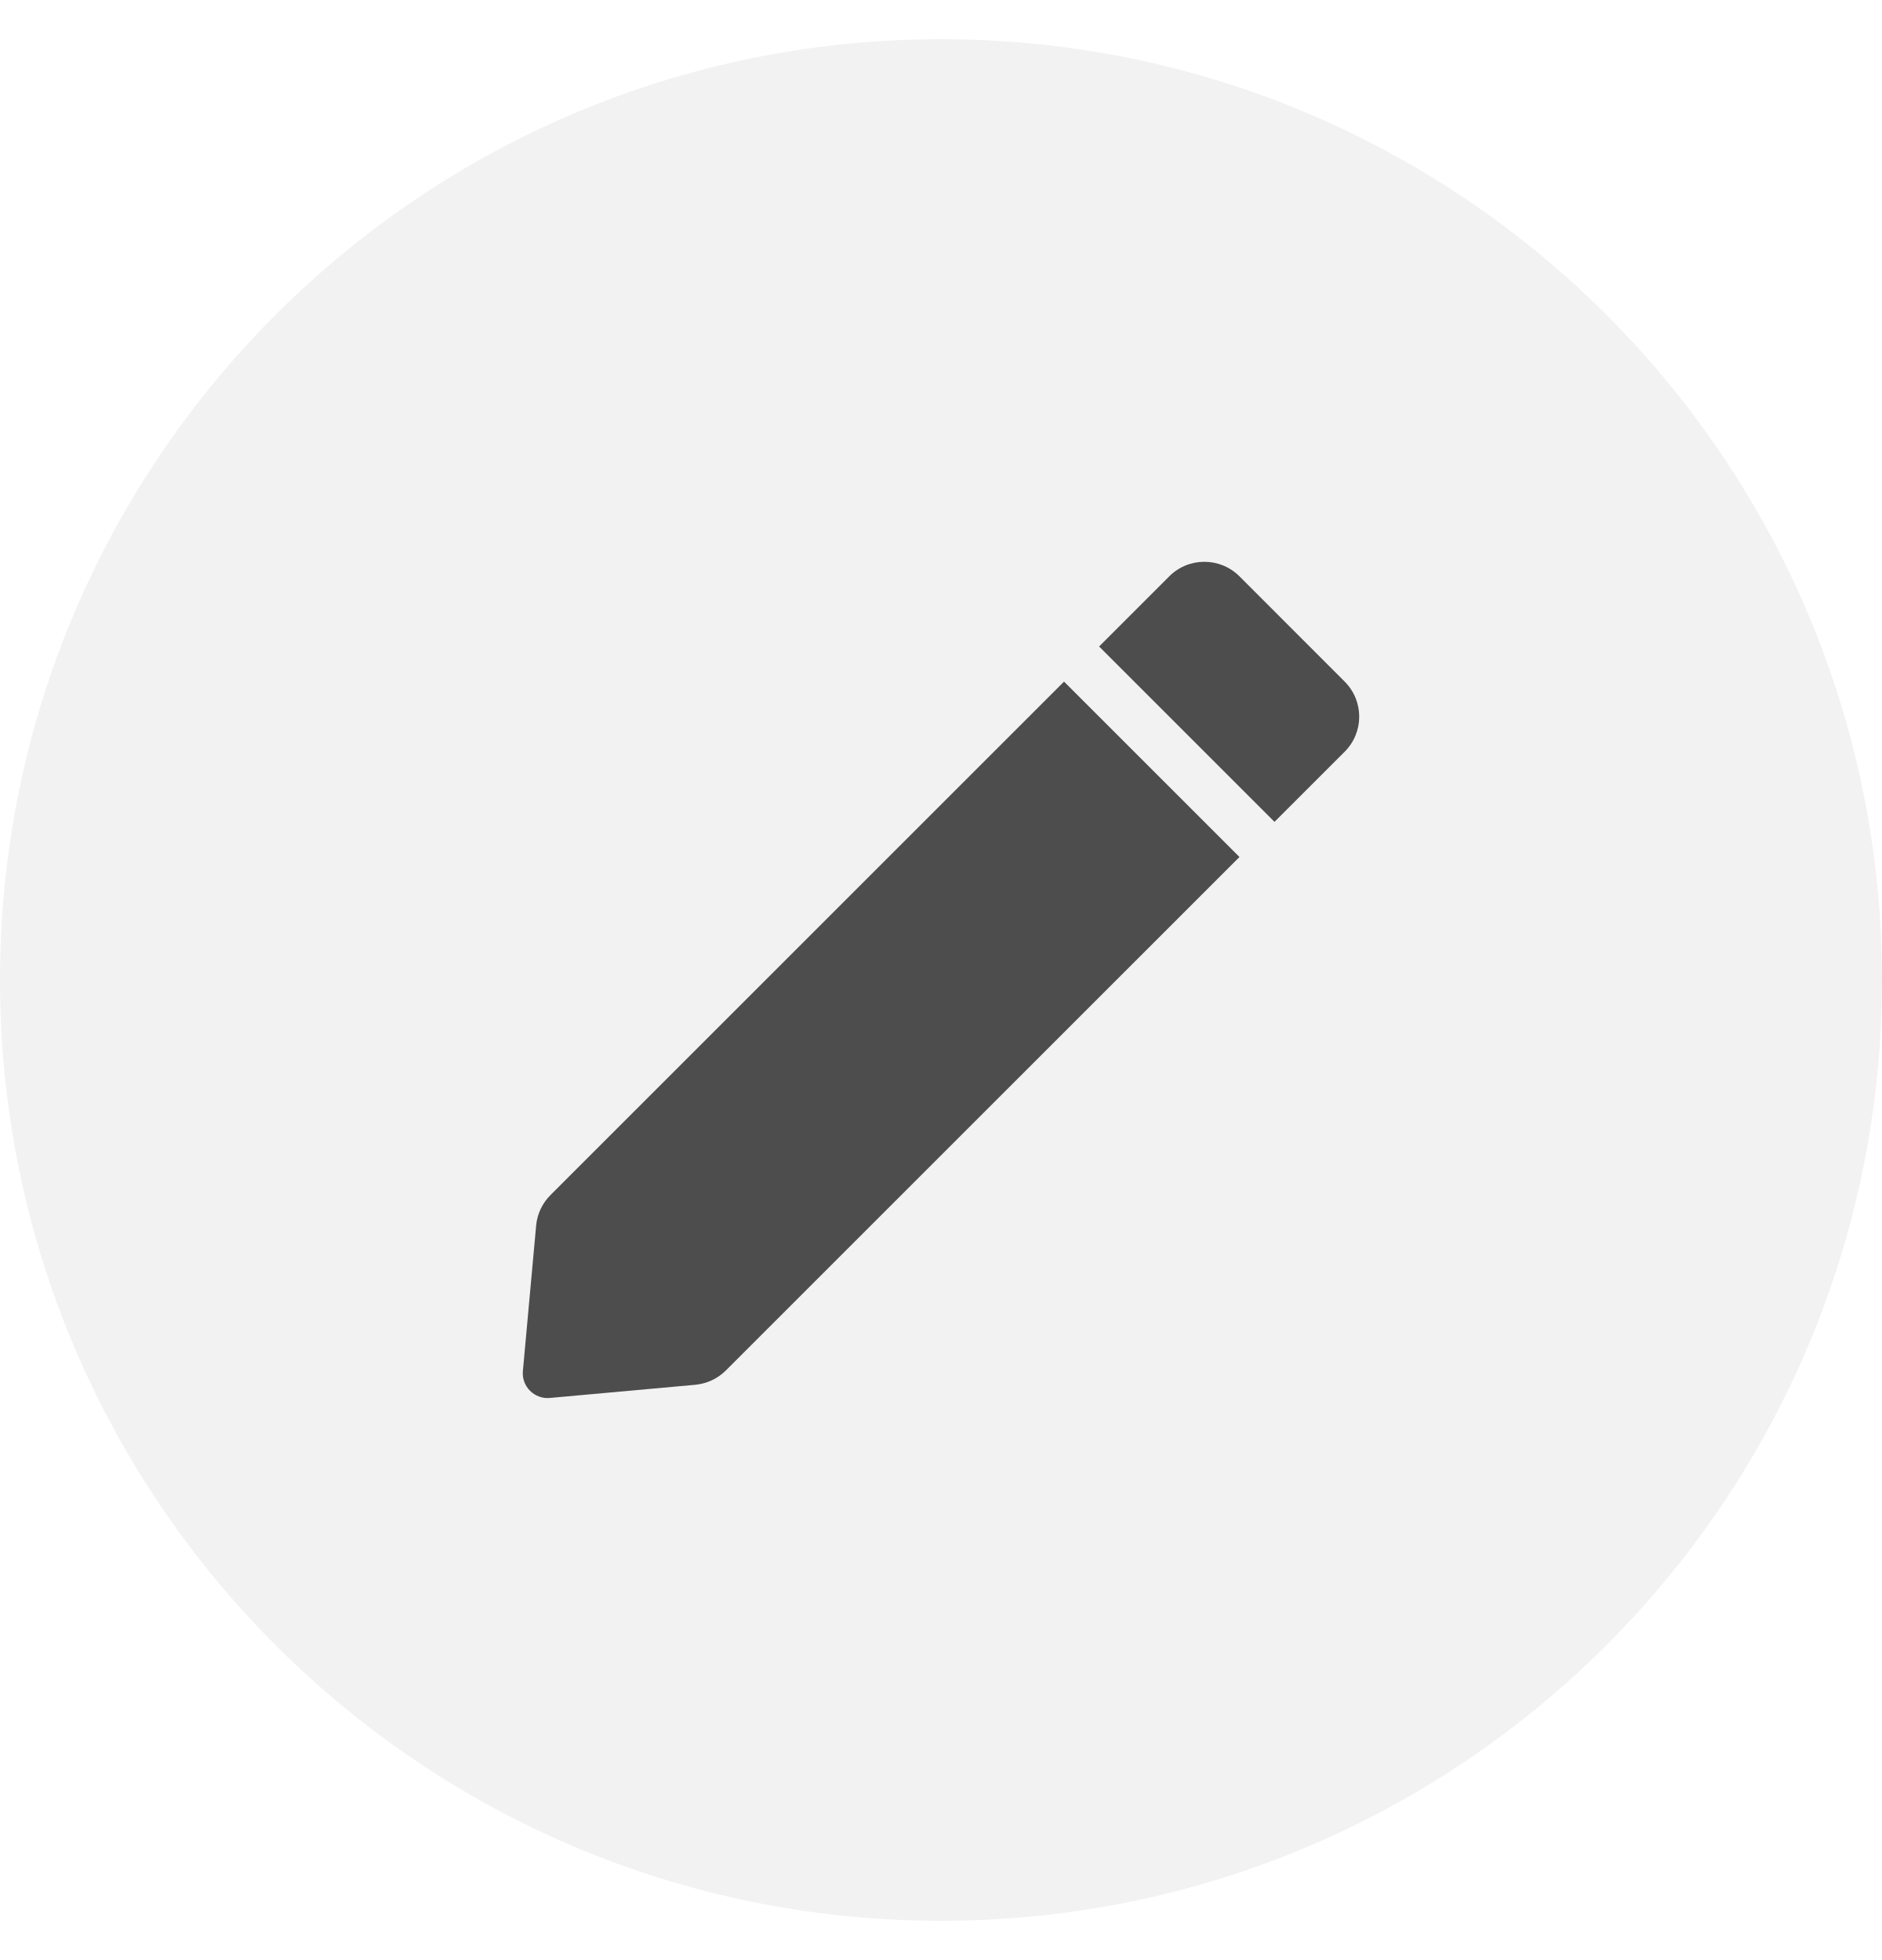
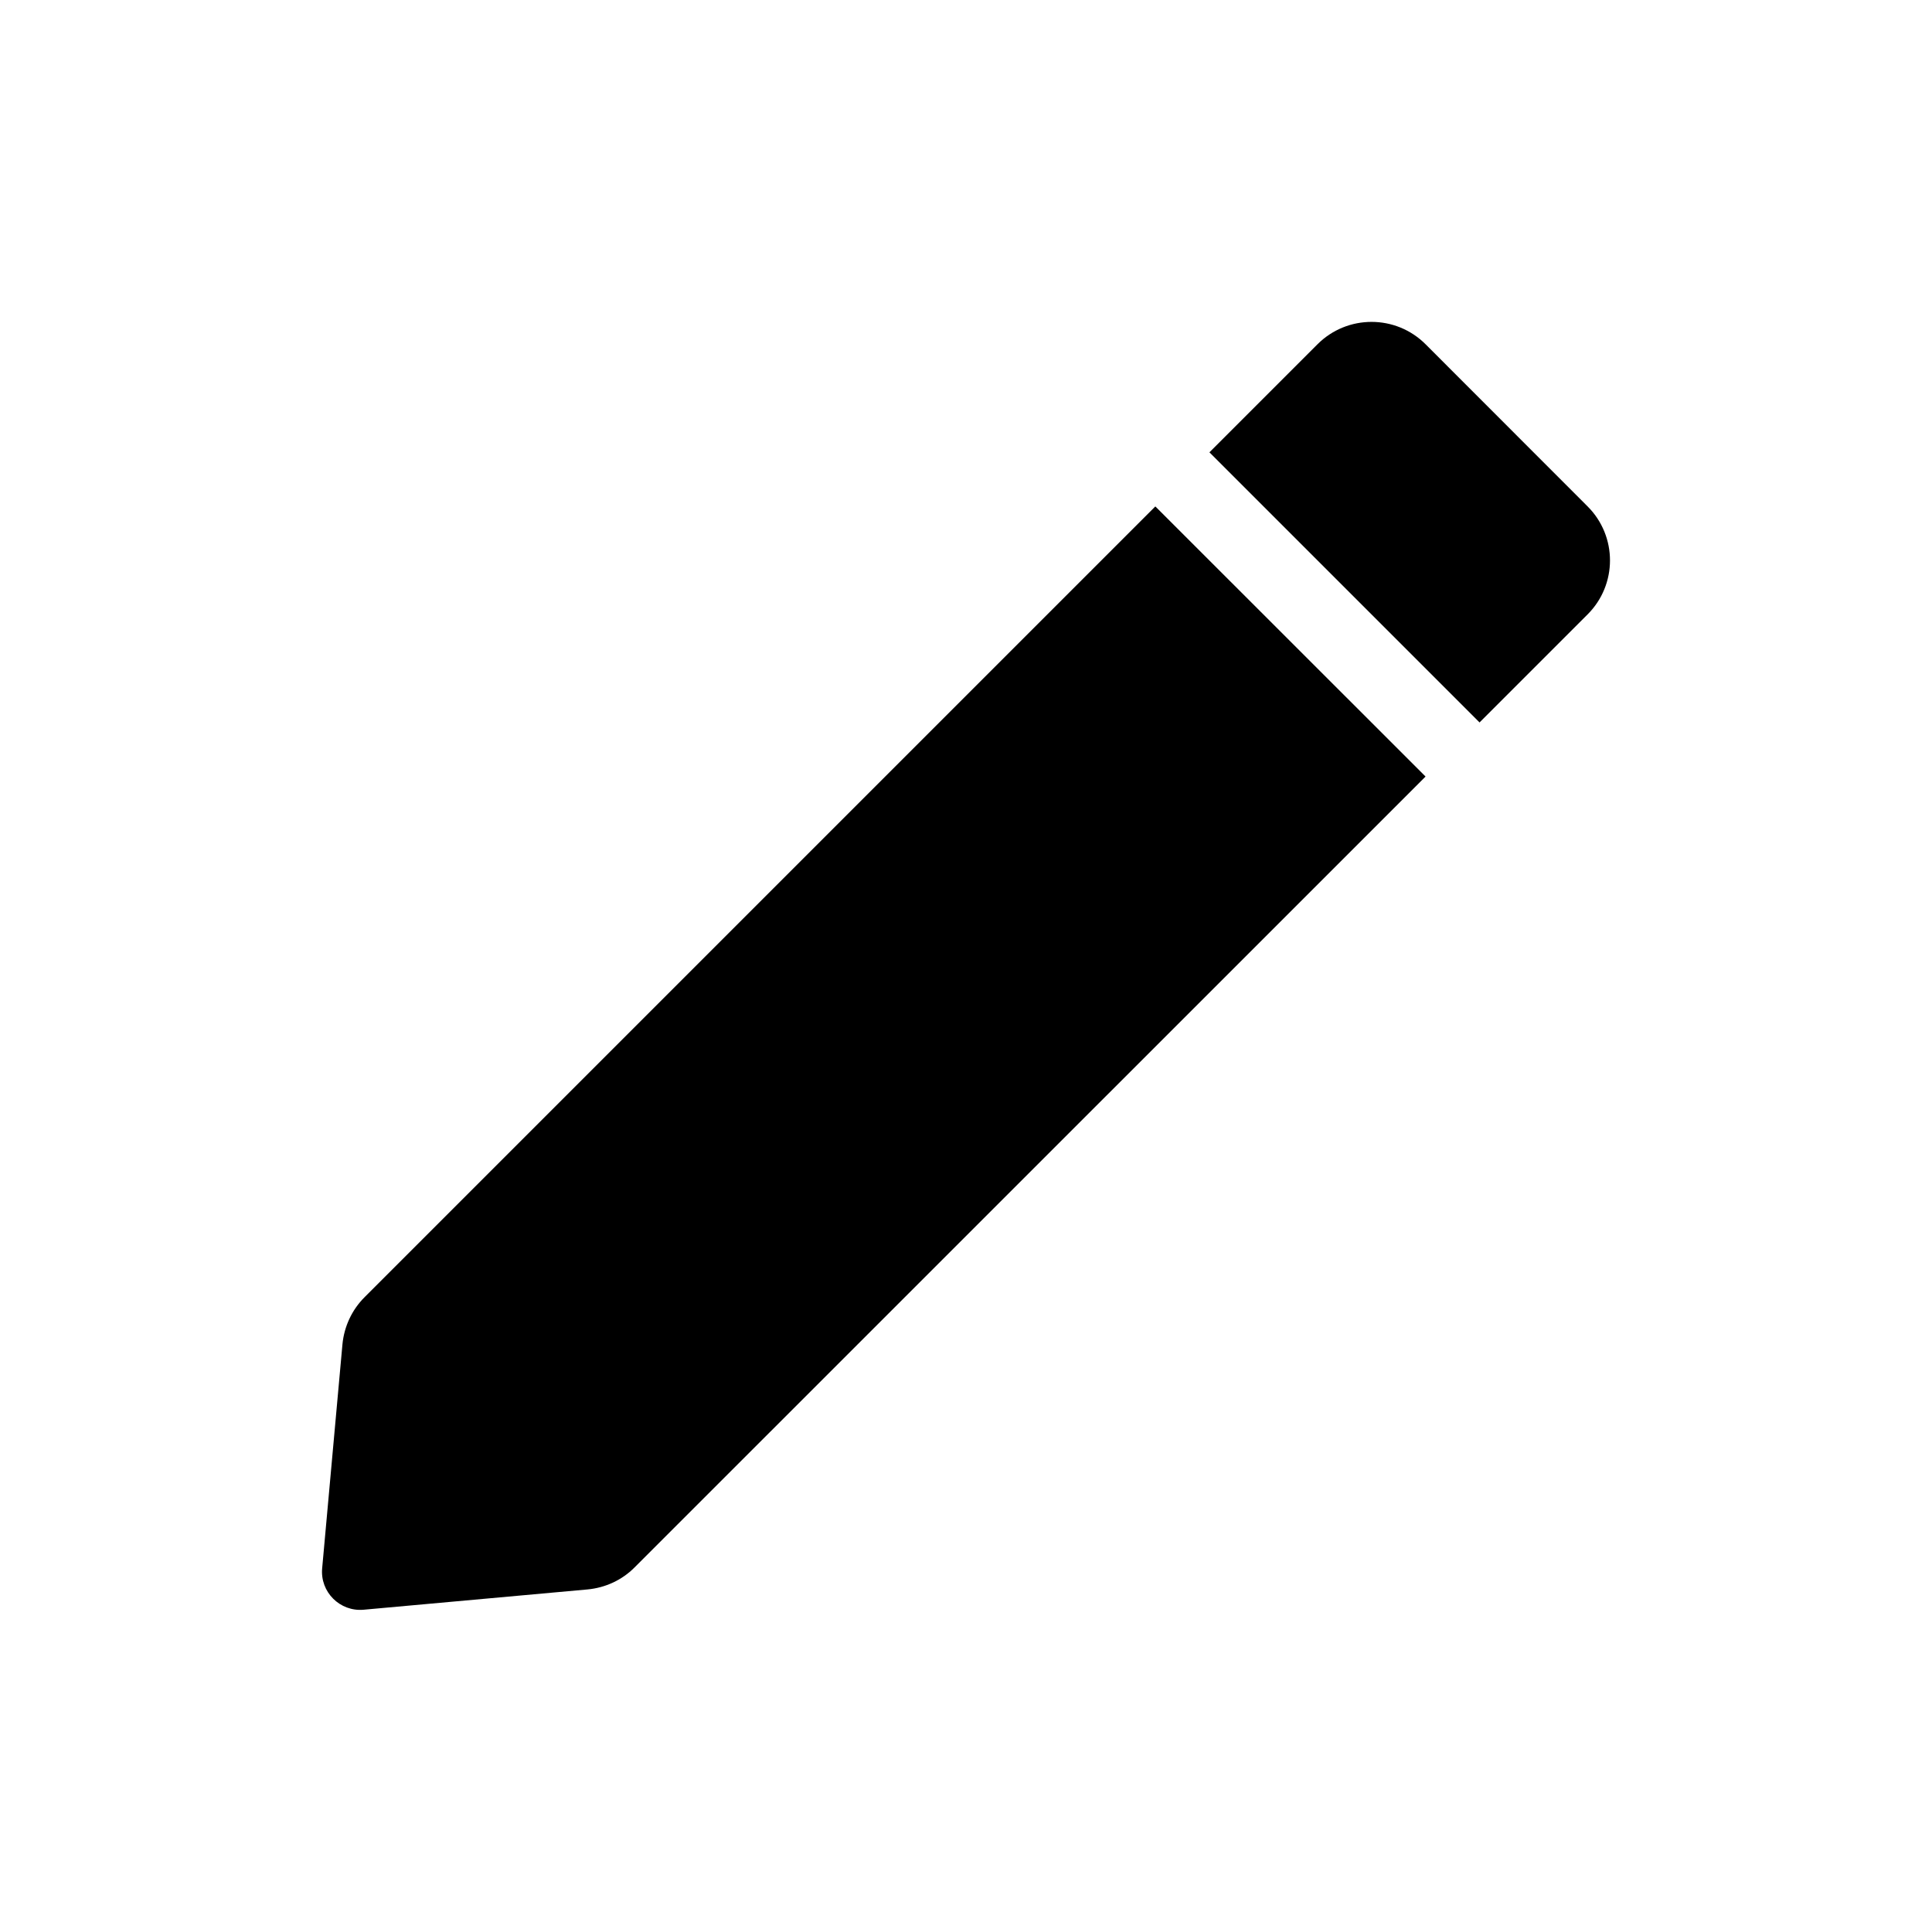
- <svg xmlns="http://www.w3.org/2000/svg" width="24" height="25" viewBox="0 0 24 25" fill="none">
-   <rect y="0.5" width="24" height="24" rx="12" fill="#F2F2F2" />
-   <path fill-rule="evenodd" clip-rule="evenodd" d="M15.806 7.351C15.559 7.104 15.158 7.104 14.911 7.351L14.016 8.246L16.253 10.483L17.148 9.588C17.395 9.341 17.395 8.941 17.148 8.694L15.806 7.351ZM15.806 10.931L13.569 8.694L7.02 15.243C6.915 15.348 6.85 15.486 6.837 15.633L6.668 17.488C6.65 17.684 6.815 17.849 7.012 17.831L8.867 17.663C9.014 17.649 9.152 17.585 9.257 17.48L15.806 10.931Z" fill="#4D4D4D" />
+ <svg xmlns="http://www.w3.org/2000/svg" width="16" height="16" viewBox="0 0 16 16" fill="none">
+   <path fill-rule="evenodd" clip-rule="evenodd" d="M11.806 2.851C11.559 2.604 11.158 2.604 10.911 2.851L10.016 3.746L12.253 5.983L13.148 5.088C13.395 4.841 13.395 4.441 13.148 4.194L11.806 2.851ZM11.806 6.431L9.568 4.194L3.019 10.743C2.914 10.848 2.85 10.986 2.836 11.133L2.668 12.988C2.65 13.184 2.815 13.349 3.012 13.331L4.866 13.163C5.014 13.149 5.152 13.085 5.256 12.98L11.806 6.431Z" fill="currentColor" />
</svg>
